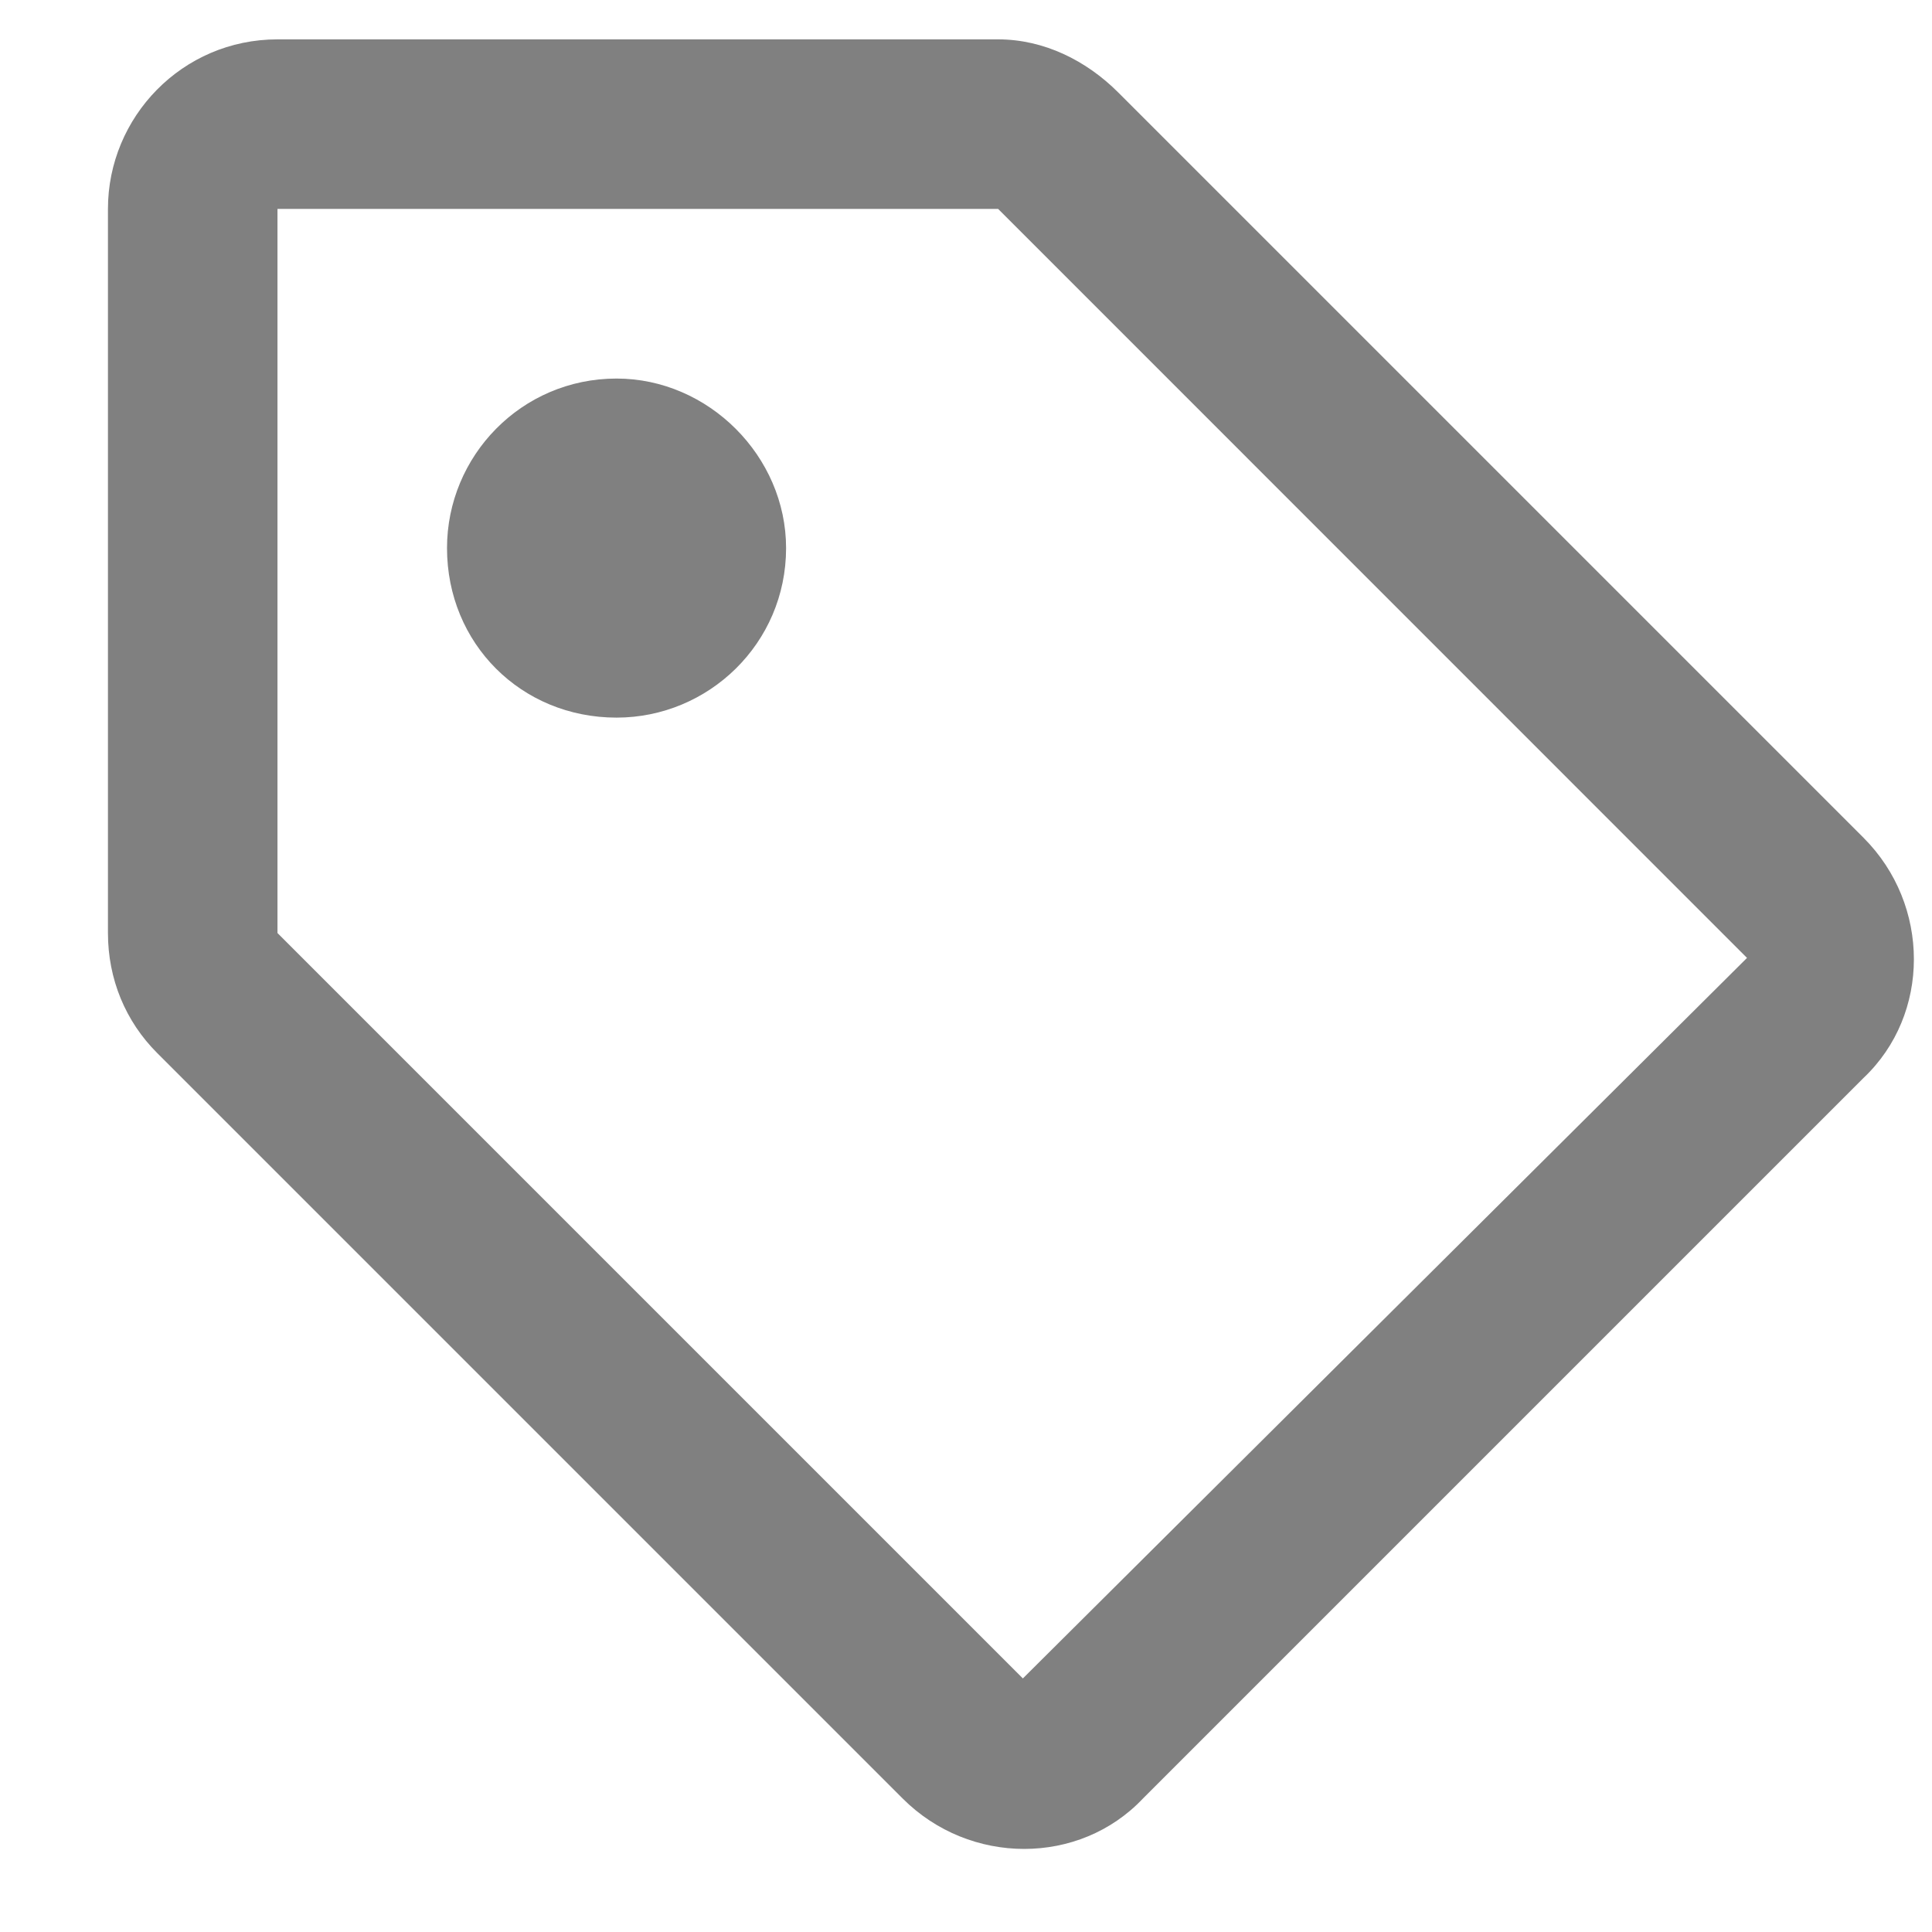
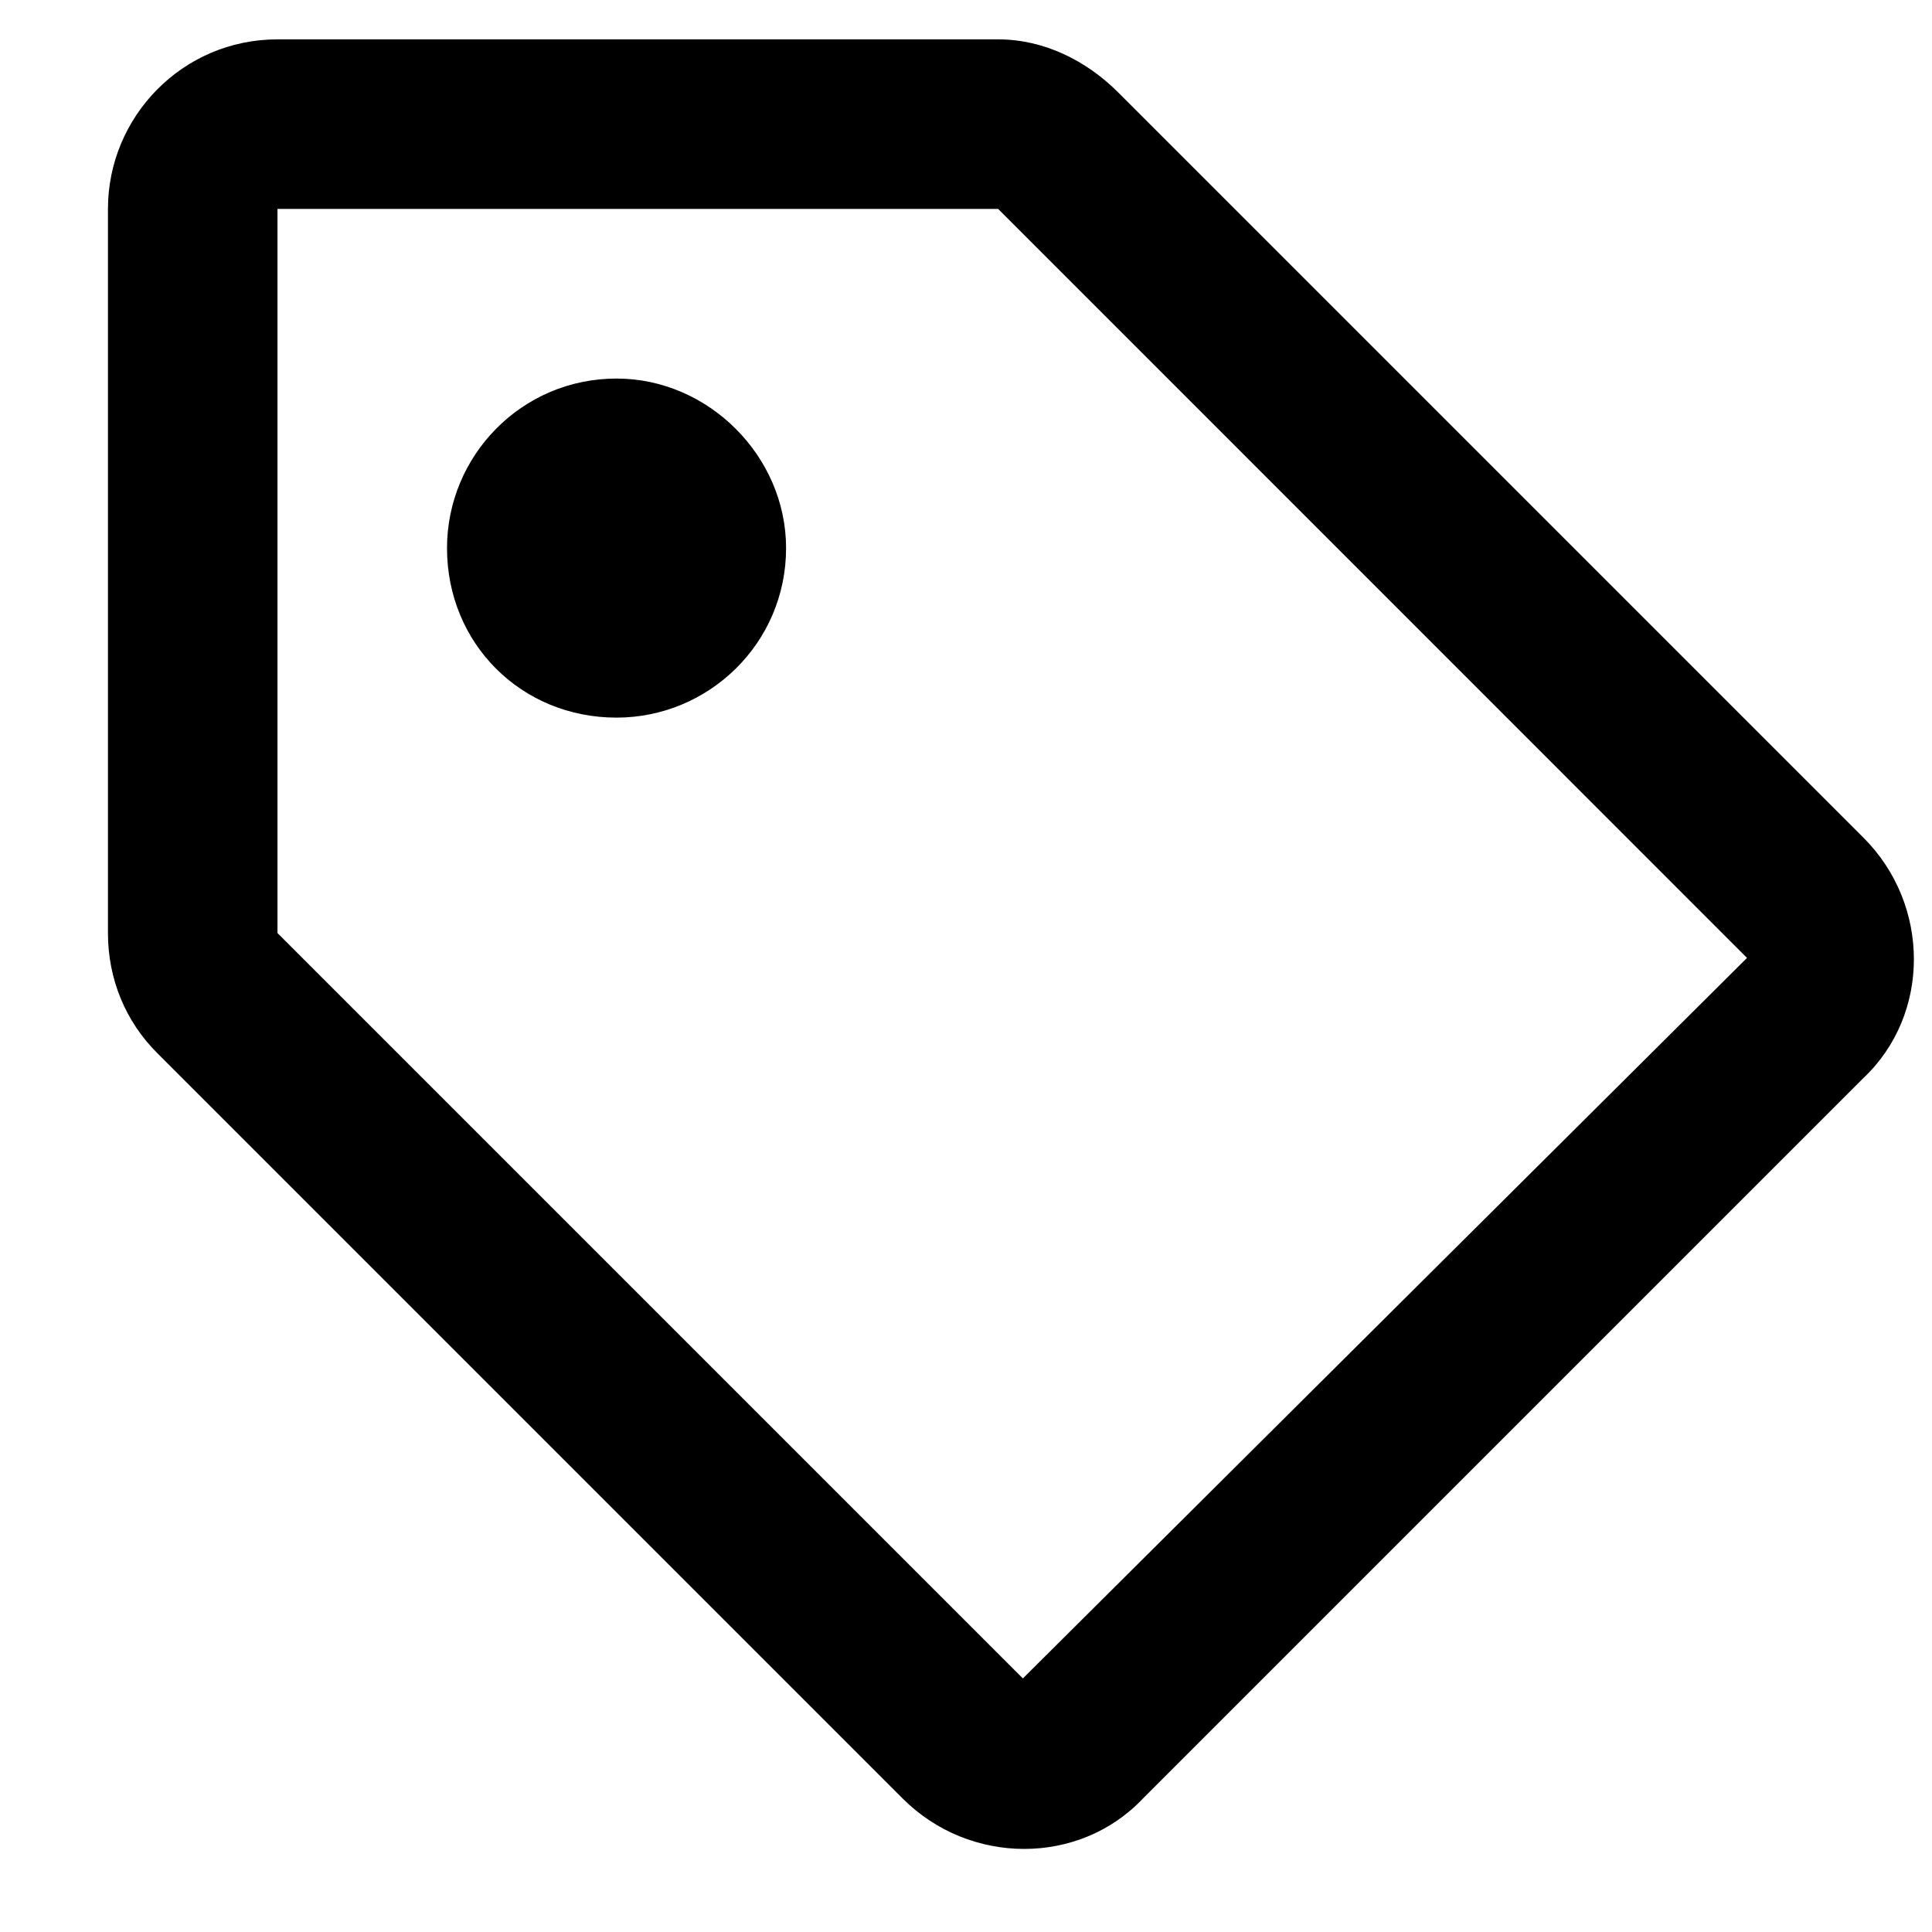
<svg xmlns="http://www.w3.org/2000/svg" width="16" height="16" viewBox="0 0 16 16" fill="none">
-   <path d="M15.433 6.938L9.26 0.765C8.997 0.502 8.646 0.326 8.266 0.326H2.298C1.508 0.326 0.894 0.97 0.894 1.73V7.727C0.894 8.108 1.039 8.459 1.303 8.722L7.476 14.895C8.032 15.451 8.939 15.451 9.465 14.895L15.433 8.927C15.989 8.401 15.989 7.494 15.433 6.938V6.938ZM8.471 13.9L2.298 7.727V1.73H8.266L14.468 7.933L8.471 13.9ZM6.51 4.539C6.51 3.778 5.867 3.135 5.106 3.135C4.316 3.135 3.702 3.778 3.702 4.539C3.702 5.329 4.316 5.943 5.106 5.943C5.867 5.943 6.51 5.329 6.51 4.539Z" fill="#808080" />
+   <path d="M15.433 6.938L9.26 0.765C8.997 0.502 8.646 0.326 8.266 0.326H2.298C1.508 0.326 0.894 0.97 0.894 1.73V7.727C0.894 8.108 1.039 8.459 1.303 8.722L7.476 14.895C8.032 15.451 8.939 15.451 9.465 14.895L15.433 8.927C15.989 8.401 15.989 7.494 15.433 6.938V6.938ZM8.471 13.9L2.298 7.727V1.73H8.266L14.468 7.933L8.471 13.9ZM6.51 4.539C6.51 3.778 5.867 3.135 5.106 3.135C4.316 3.135 3.702 3.778 3.702 4.539C3.702 5.329 4.316 5.943 5.106 5.943C5.867 5.943 6.51 5.329 6.51 4.539Z" fill="#000000" />
</svg>
